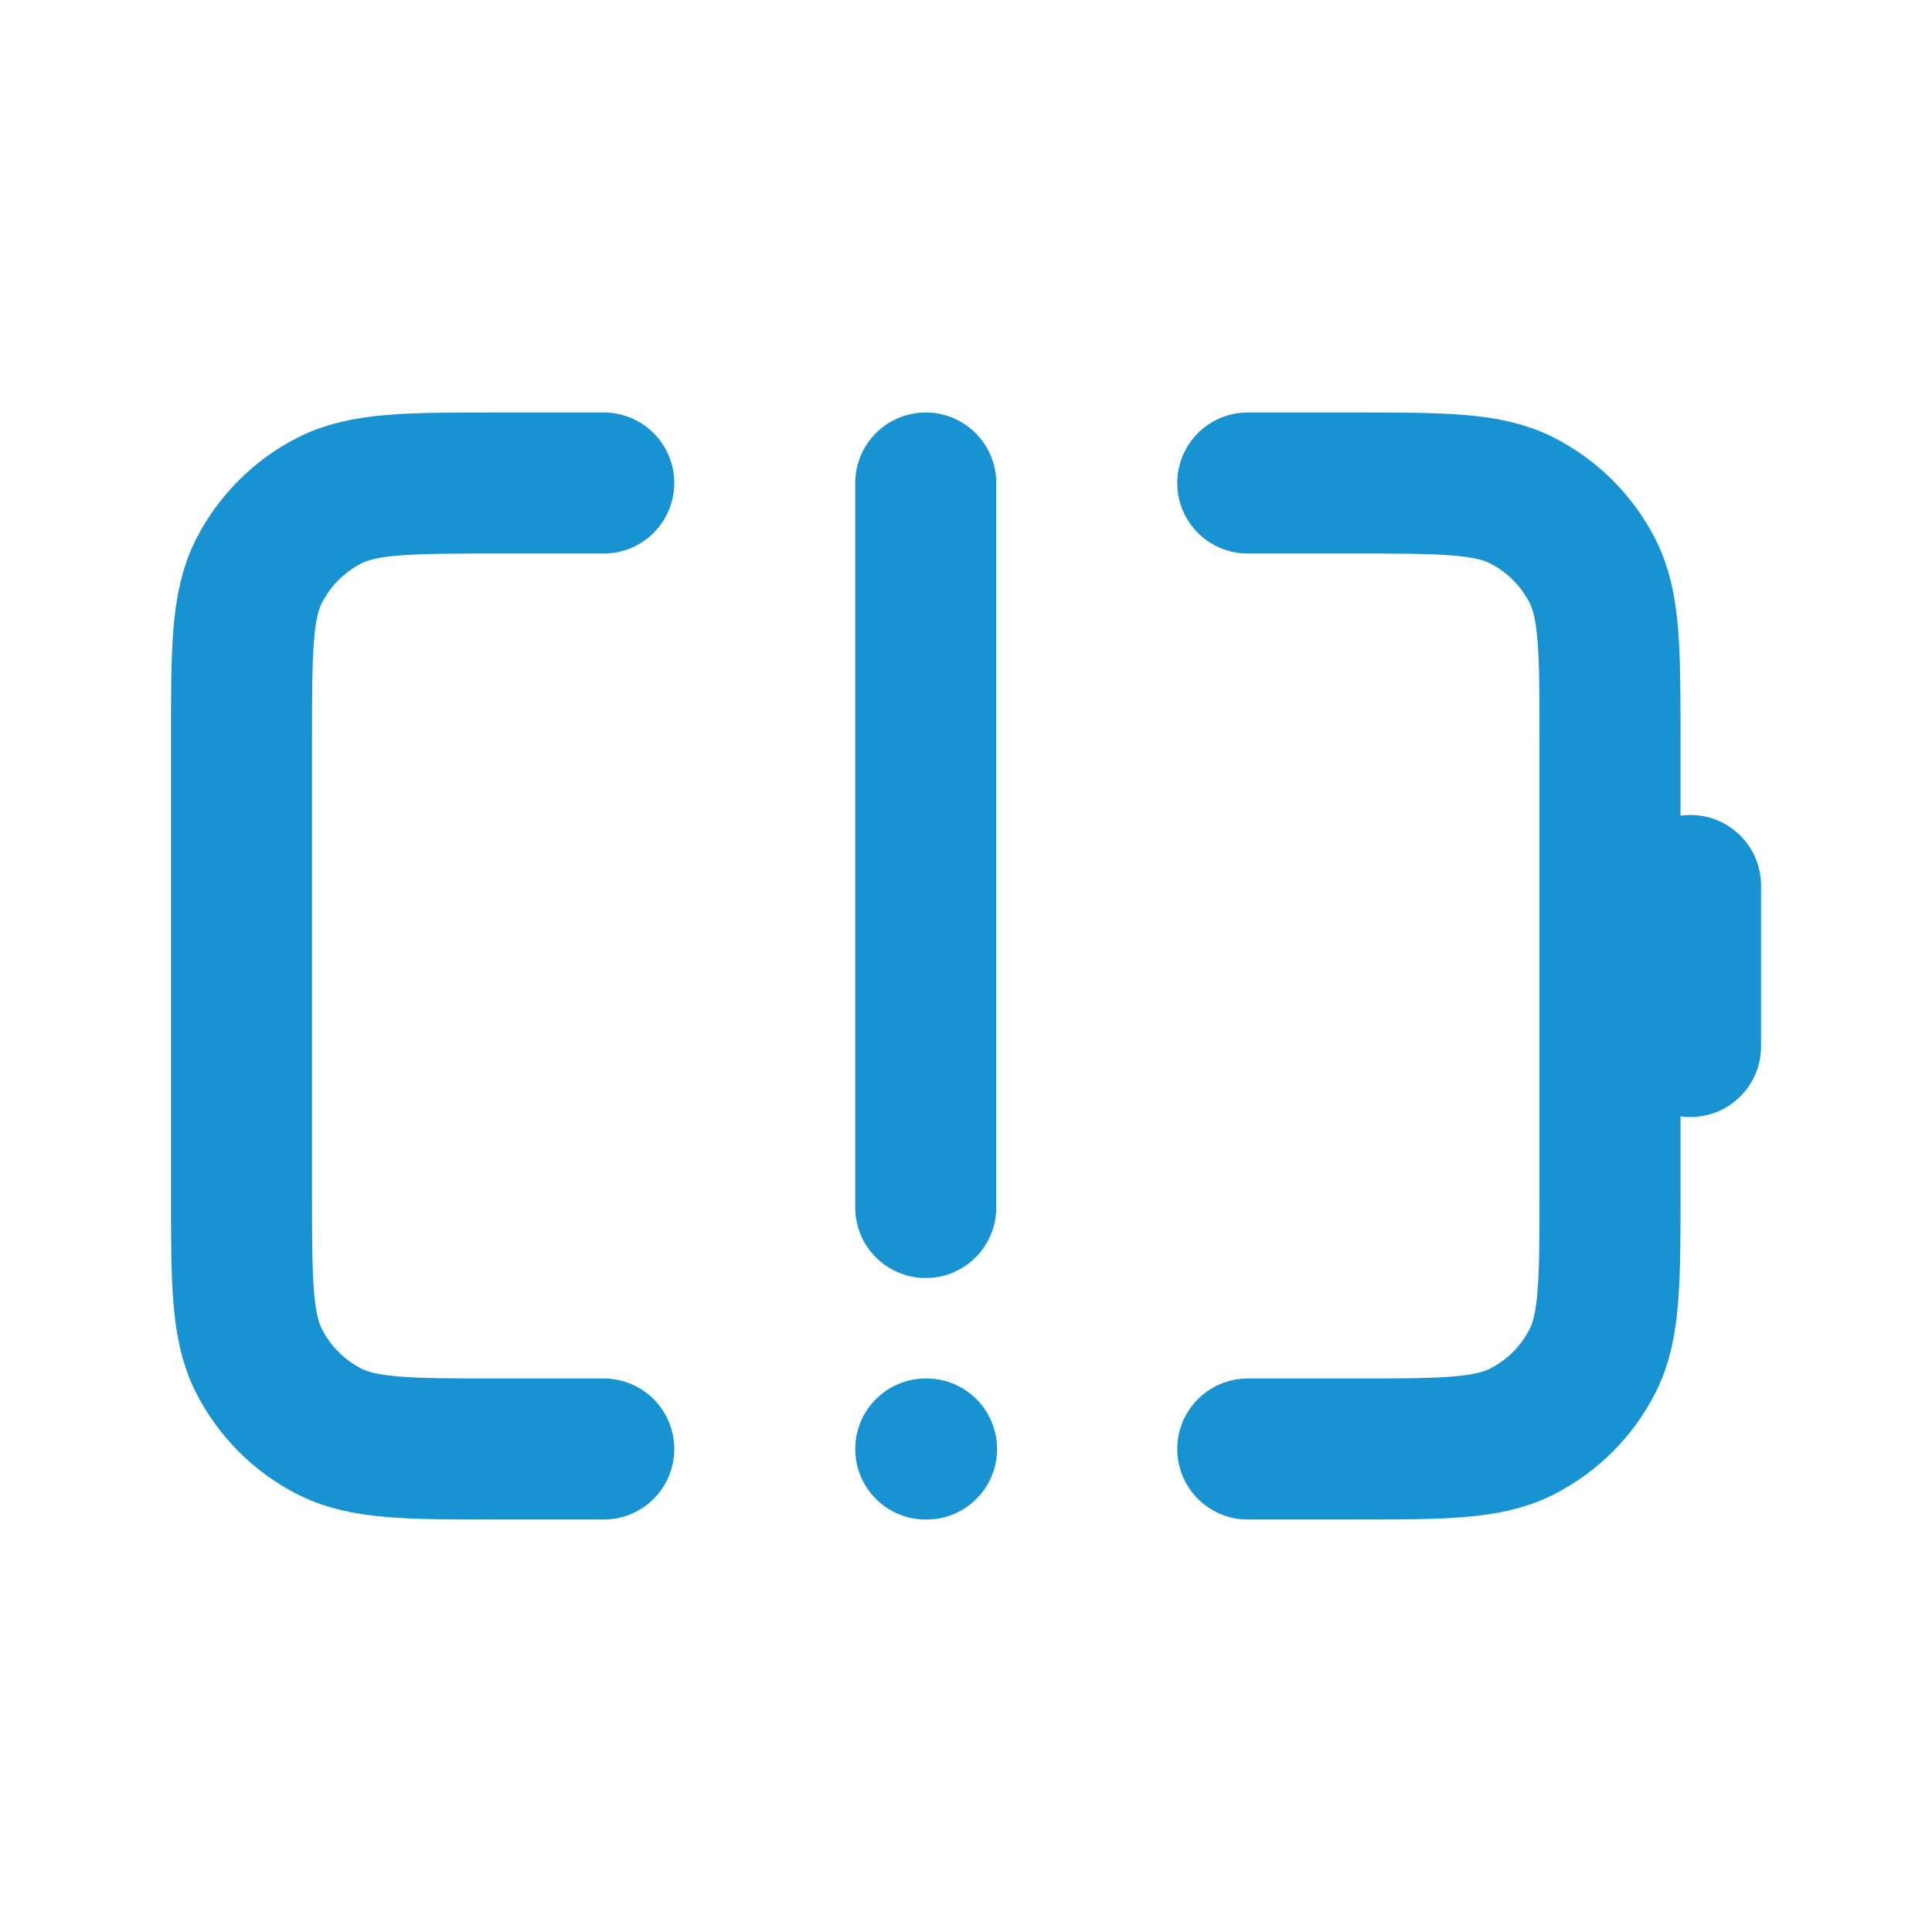
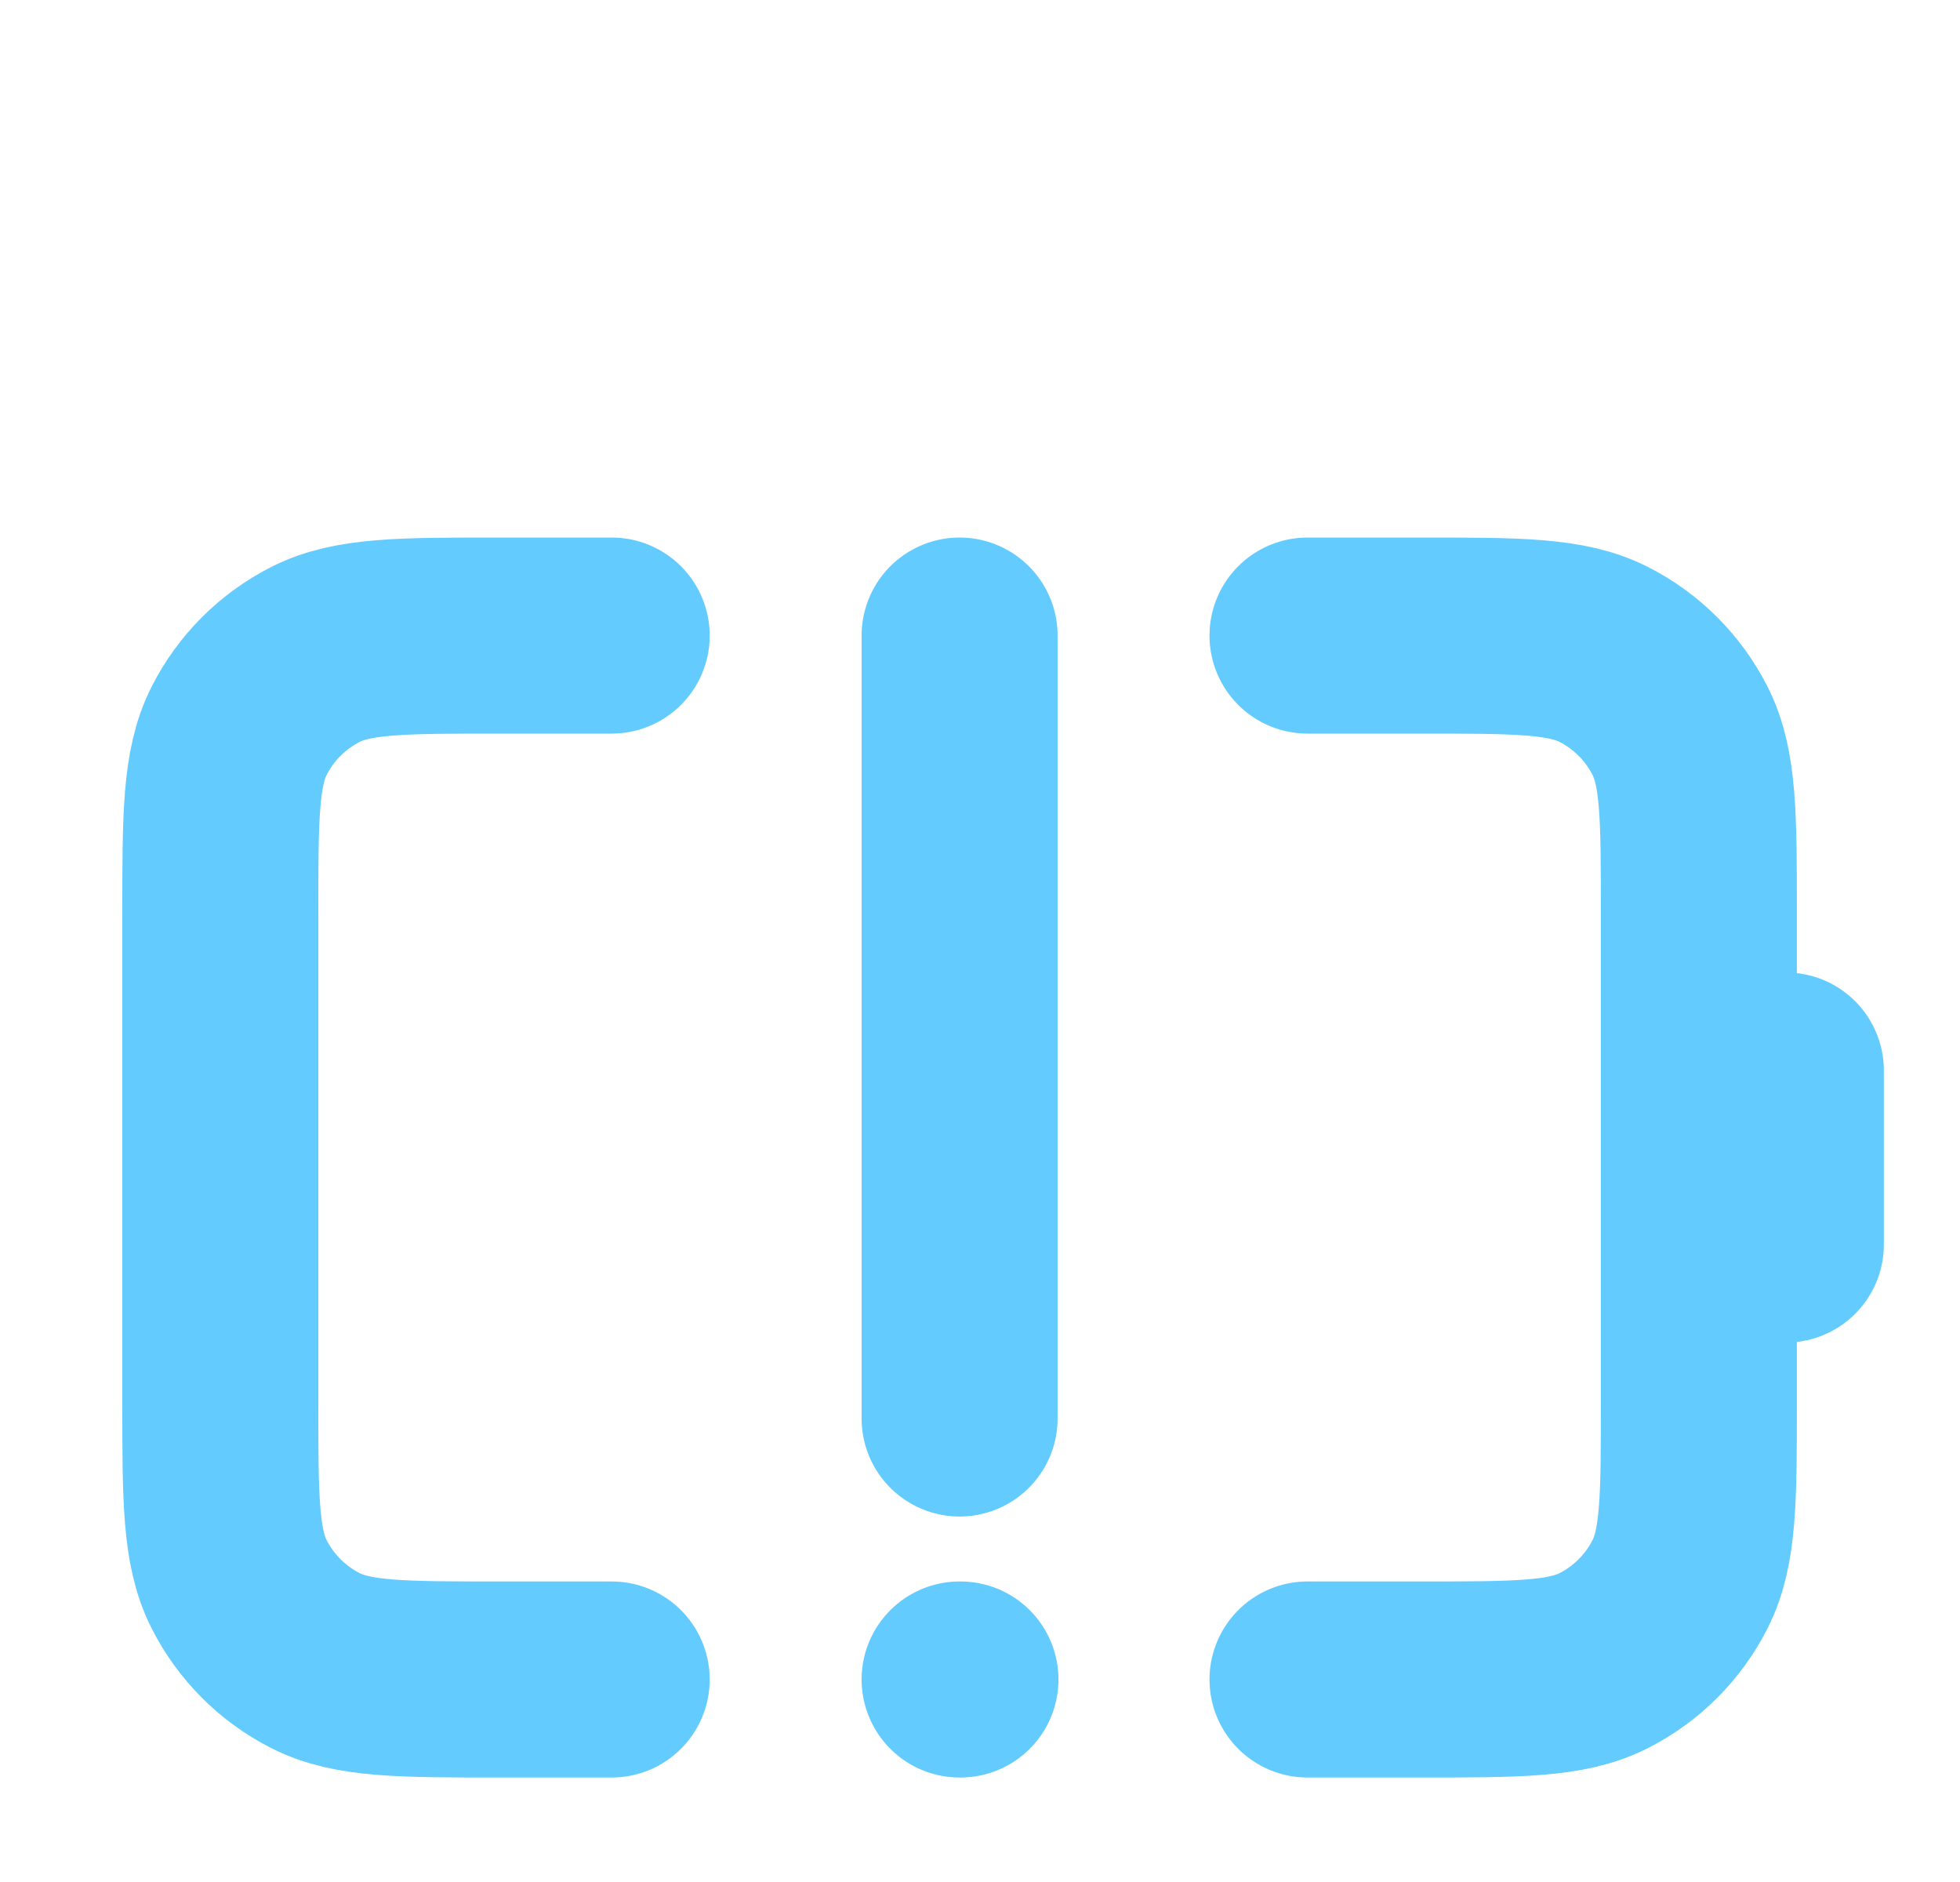
- <svg xmlns="http://www.w3.org/2000/svg" width="75px" height="75px" viewBox="0 0 24.00 24.00" fill="none" stroke="#1793d1">
-   <g id="SVGRepo_bgCarrier" stroke-width="0" />
-   <g id="SVGRepo_tracerCarrier" stroke-linecap="round" stroke-linejoin="round" />
-   <g id="SVGRepo_iconCarrier">
-     <path d="M7.5 6H6.2C5.08 6 4.52 6 4.092 6.218C3.716 6.41 3.41 6.716 3.218 7.092C3 7.52 3 8.08 3 9.2V14.8C3 15.92 3 16.48 3.218 16.908C3.41 17.284 3.716 17.59 4.092 17.782C4.52 18 5.08 18 6.2 18H7.5M15.5 6H16.8C17.92 6 18.48 6 18.908 6.218C19.284 6.41 19.59 6.716 19.782 7.092C20 7.52 20 8.08 20 9.2V14.8C20 15.92 20 16.48 19.782 16.908C19.59 17.284 19.284 17.59 18.908 17.782C18.48 18 17.92 18 16.8 18H15.5M11.5 6V15M11.5 18H11.51M21 13V11" stroke="#1793d1" stroke-width="1.752" stroke-linecap="round" stroke-linejoin="round" />
-   </g>
+ <svg xmlns="http://www.w3.org/2000/svg" width="100" height="96" viewBox="0 0 100 96" fill="none">
+   <path d="M31.209 32.42H25.44C20.47 32.42 17.984 32.42 16.086 33.387C14.416 34.238 13.058 35.596 12.207 37.266C11.24 39.164 11.24 41.65 11.24 46.62V71.47C11.24 76.44 11.24 78.926 12.207 80.824C13.058 82.494 14.416 83.852 16.086 84.703C17.984 85.67 20.47 85.67 25.44 85.67H31.209M66.709 32.42H72.478C77.448 32.42 79.933 32.42 81.832 33.387C83.502 34.238 84.859 35.596 85.71 37.266C86.677 39.164 86.677 41.65 86.677 46.62V71.47C86.677 76.44 86.677 78.926 85.71 80.824C84.859 82.494 83.502 83.852 81.832 84.703C79.933 85.67 77.448 85.67 72.478 85.67H66.709M48.959 32.42V72.357M48.959 85.67H49.003M91.115 63.482V54.607" stroke="#64CBFF" stroke-width="10" stroke-linecap="round" stroke-linejoin="round" />
</svg>
